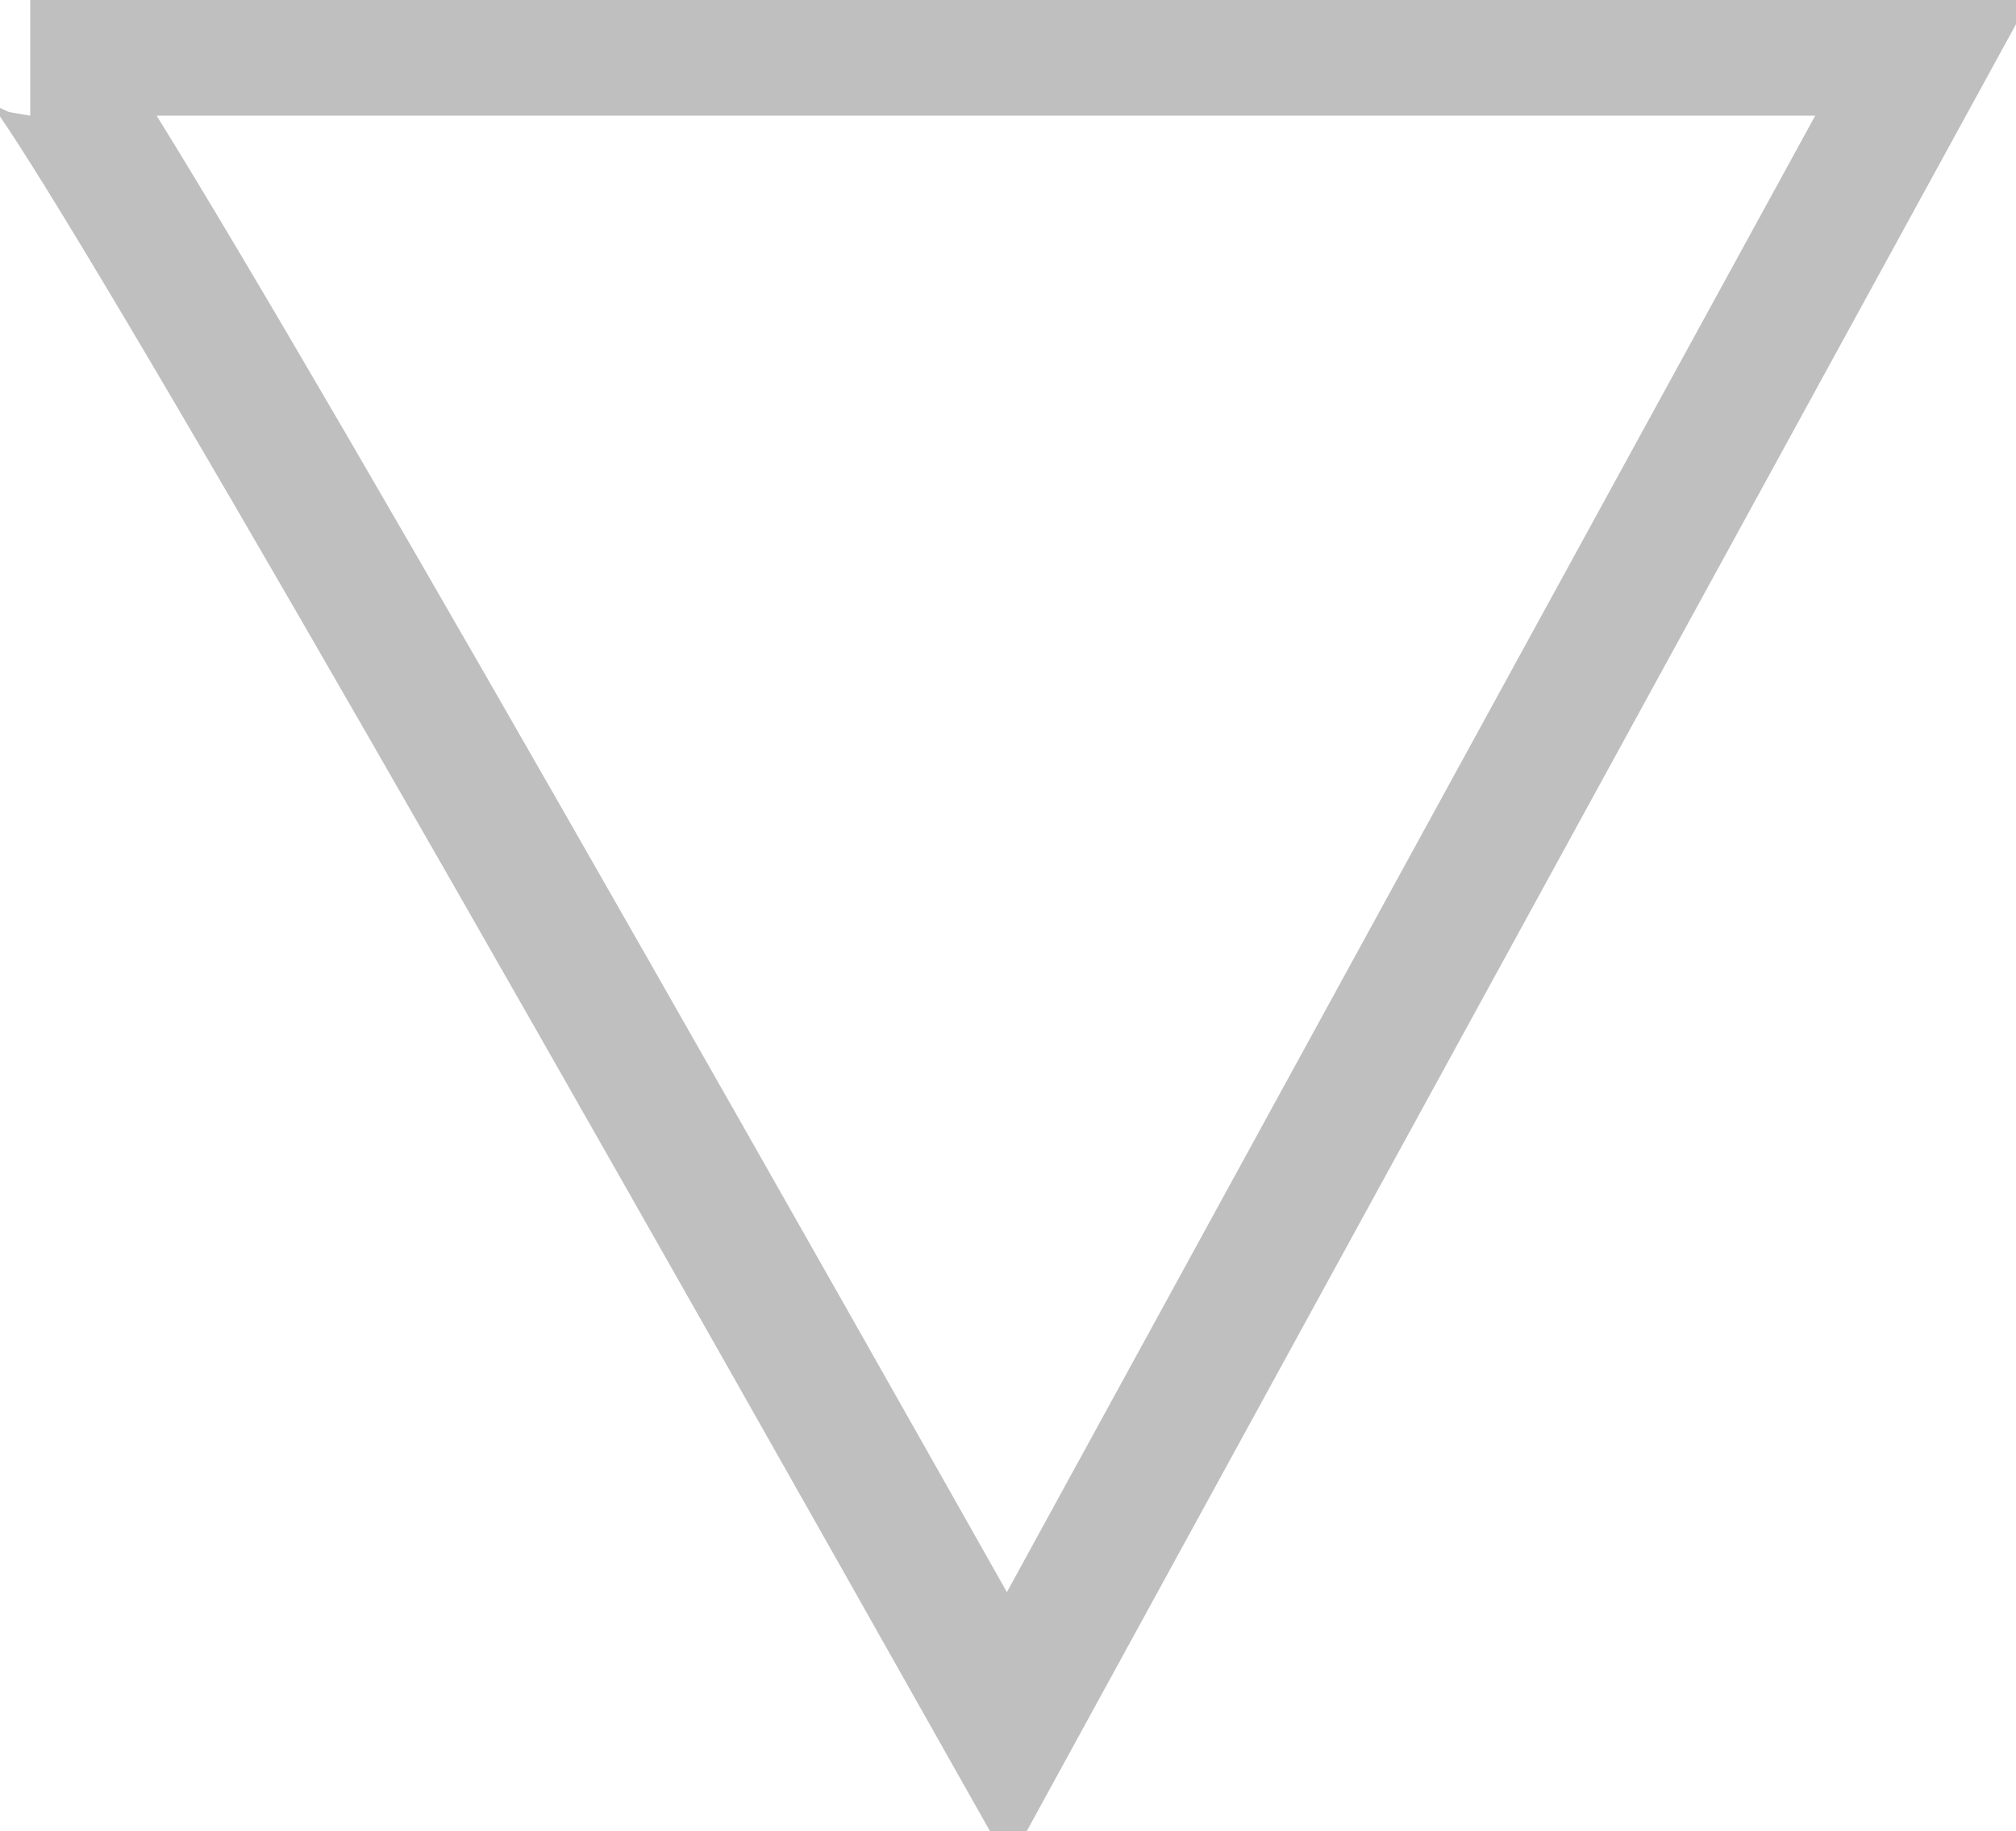
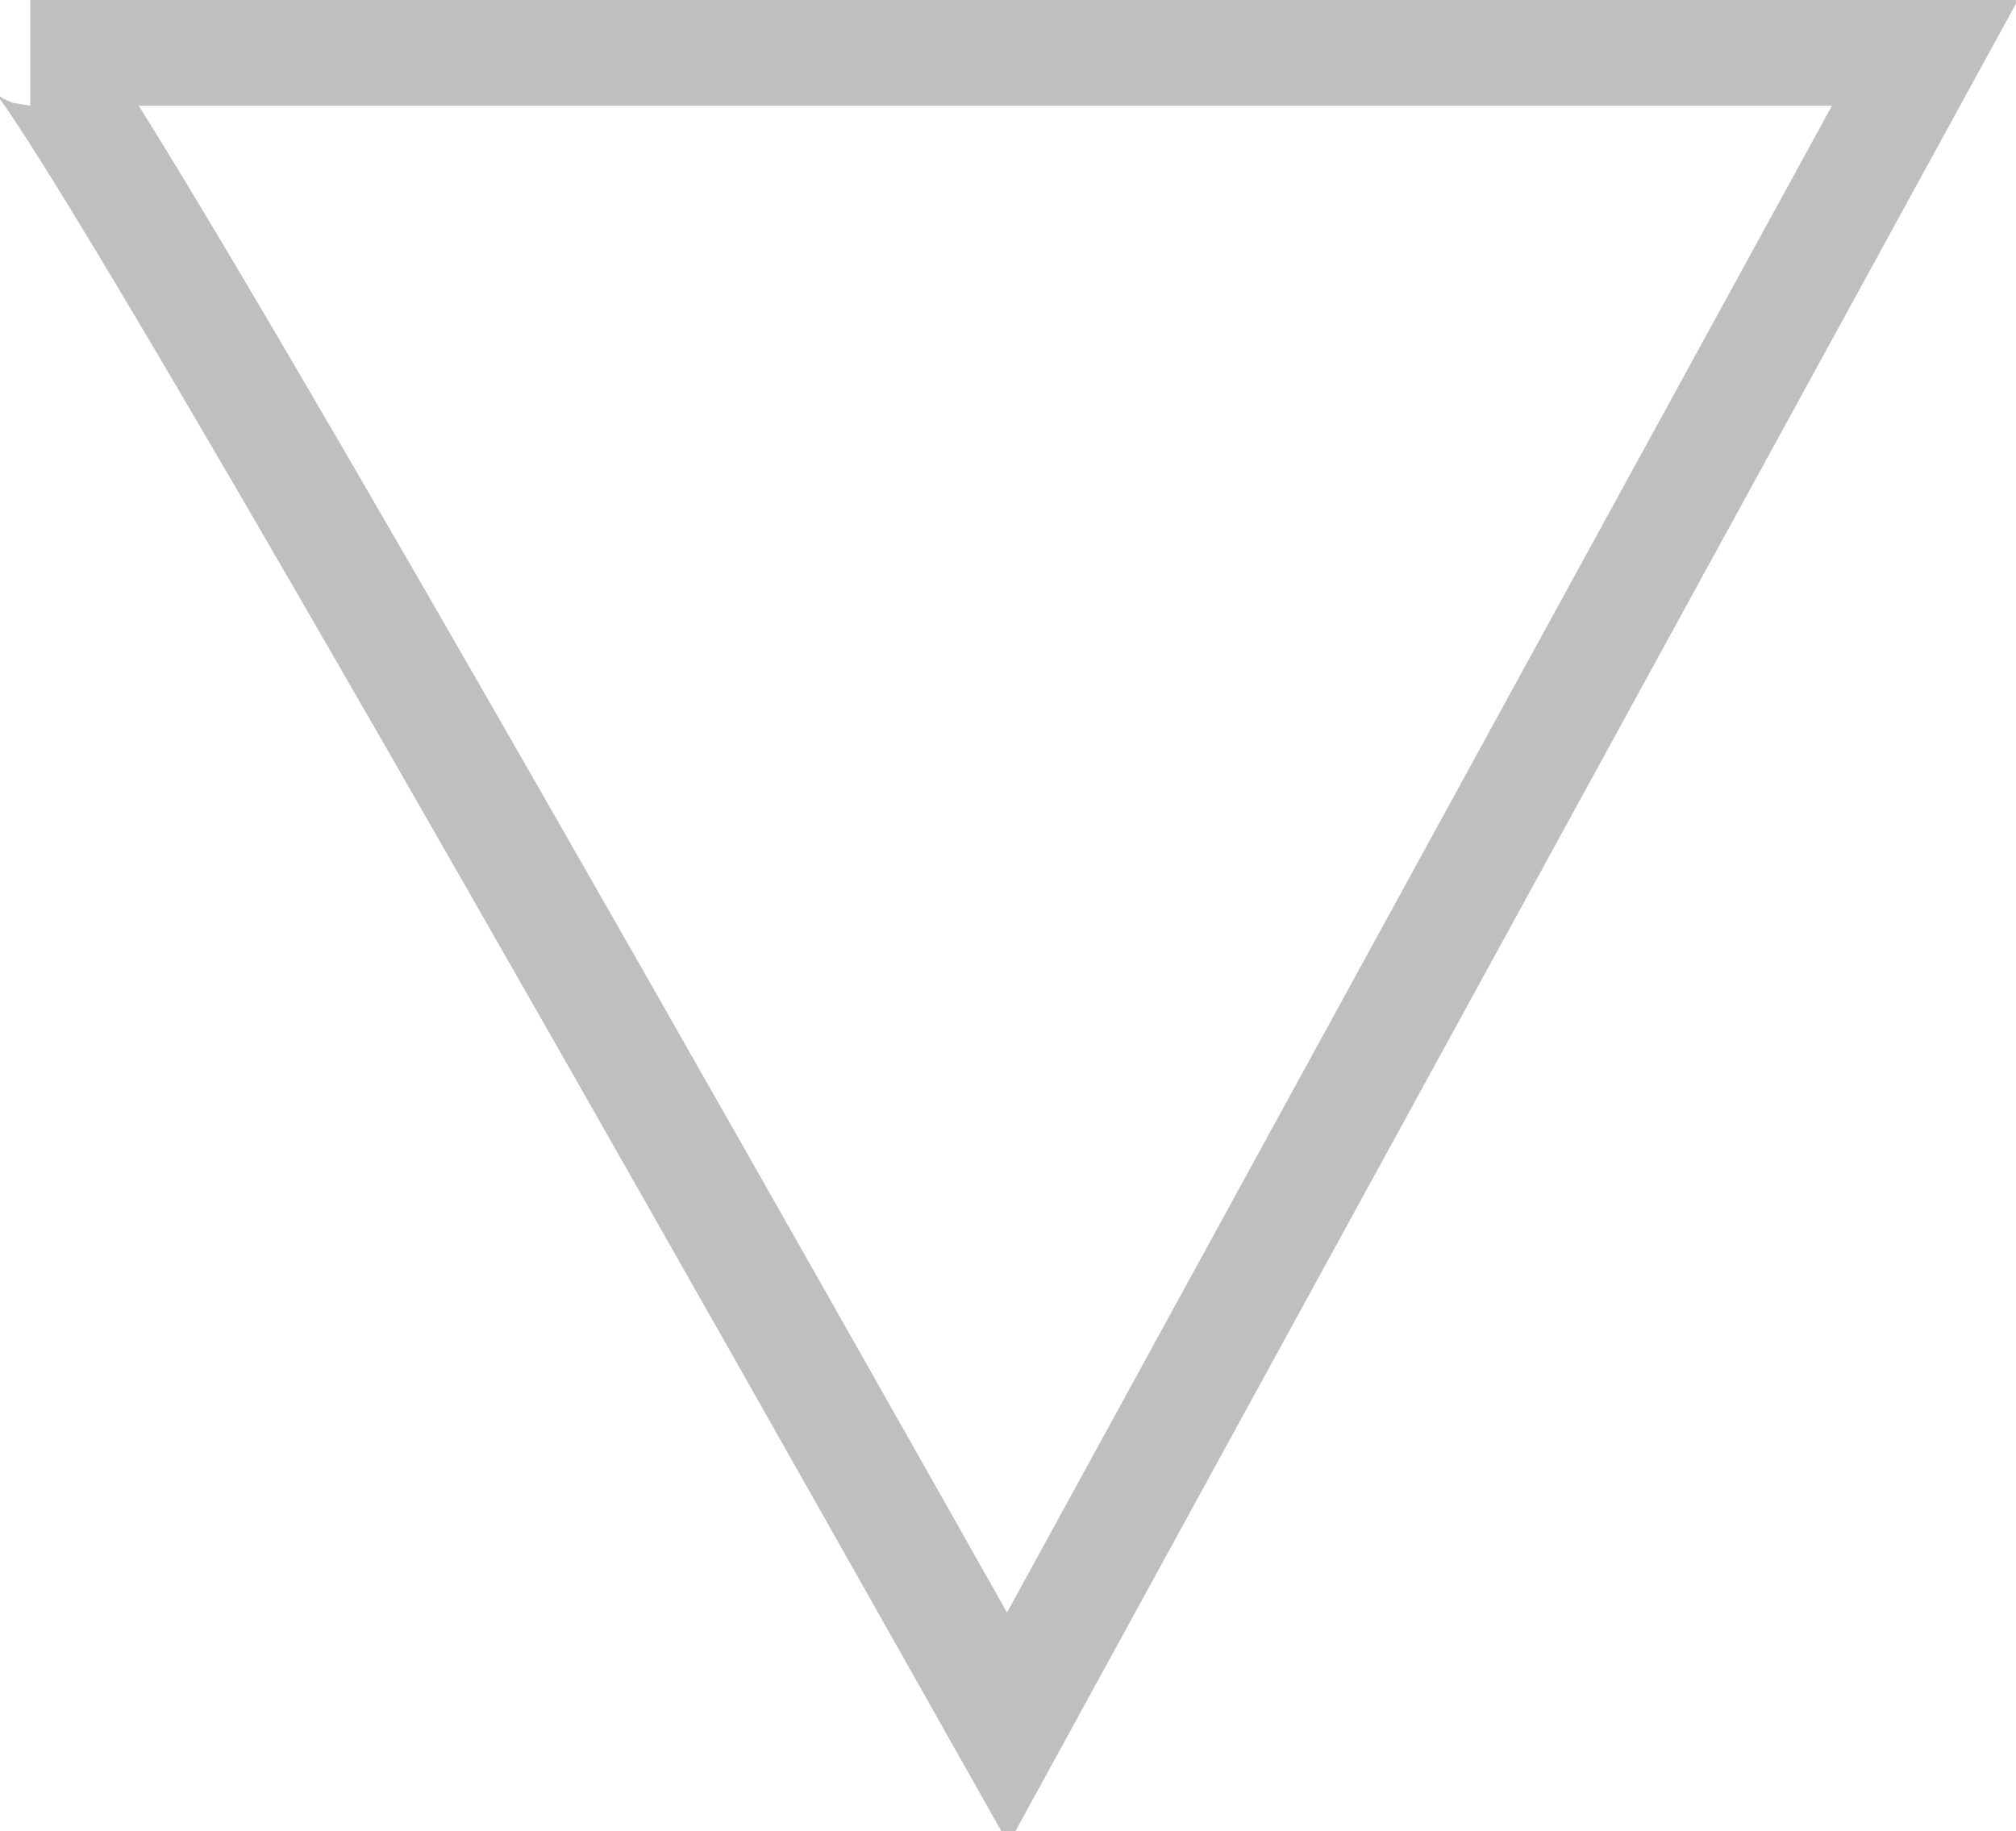
<svg xmlns="http://www.w3.org/2000/svg" width="305" height="277">
-   <path fill="none" stroke="#000" stroke-width="20" d="M291.5 7.5H4.574c3.119 0 52.416 84.667 147.892 254L291.5 7.5z" opacity=".25" />
+   <path fill="none" stroke="#000" stroke-width="17" d="M291.5 7.5H4.574c3.119 0 52.416 84.667 147.892 254L291.5 7.5z" opacity=".25" />
</svg>
